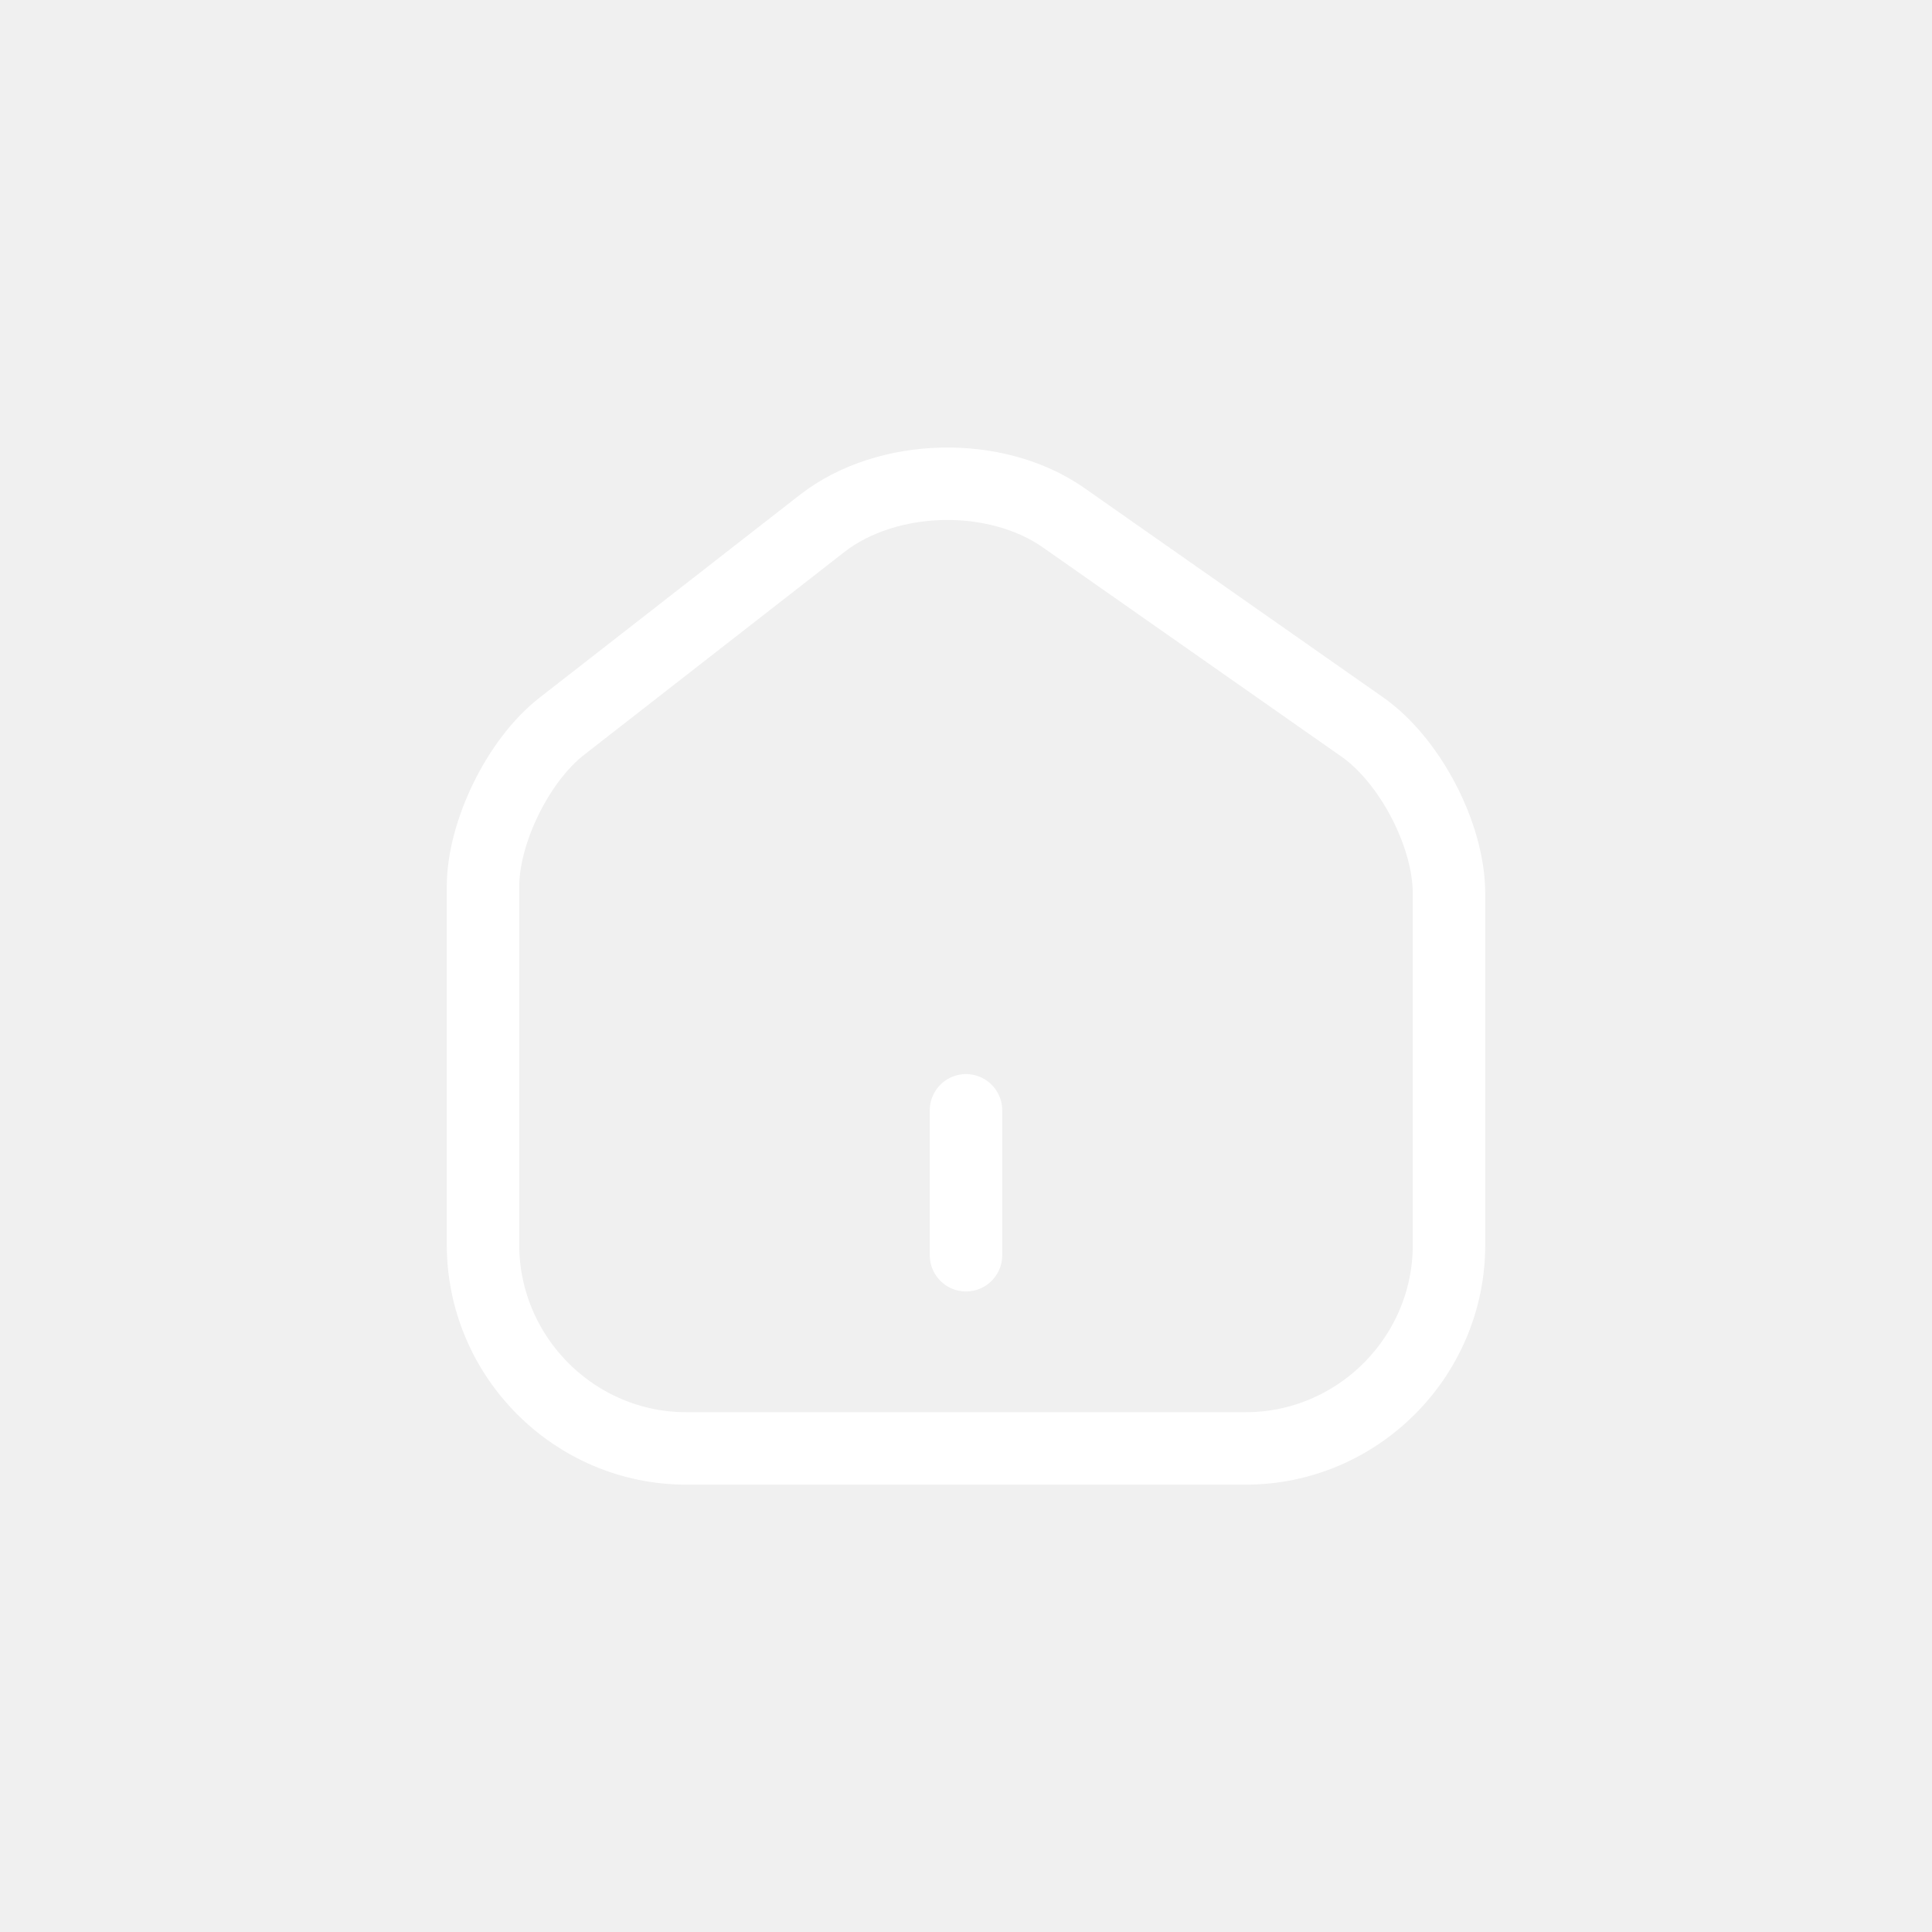
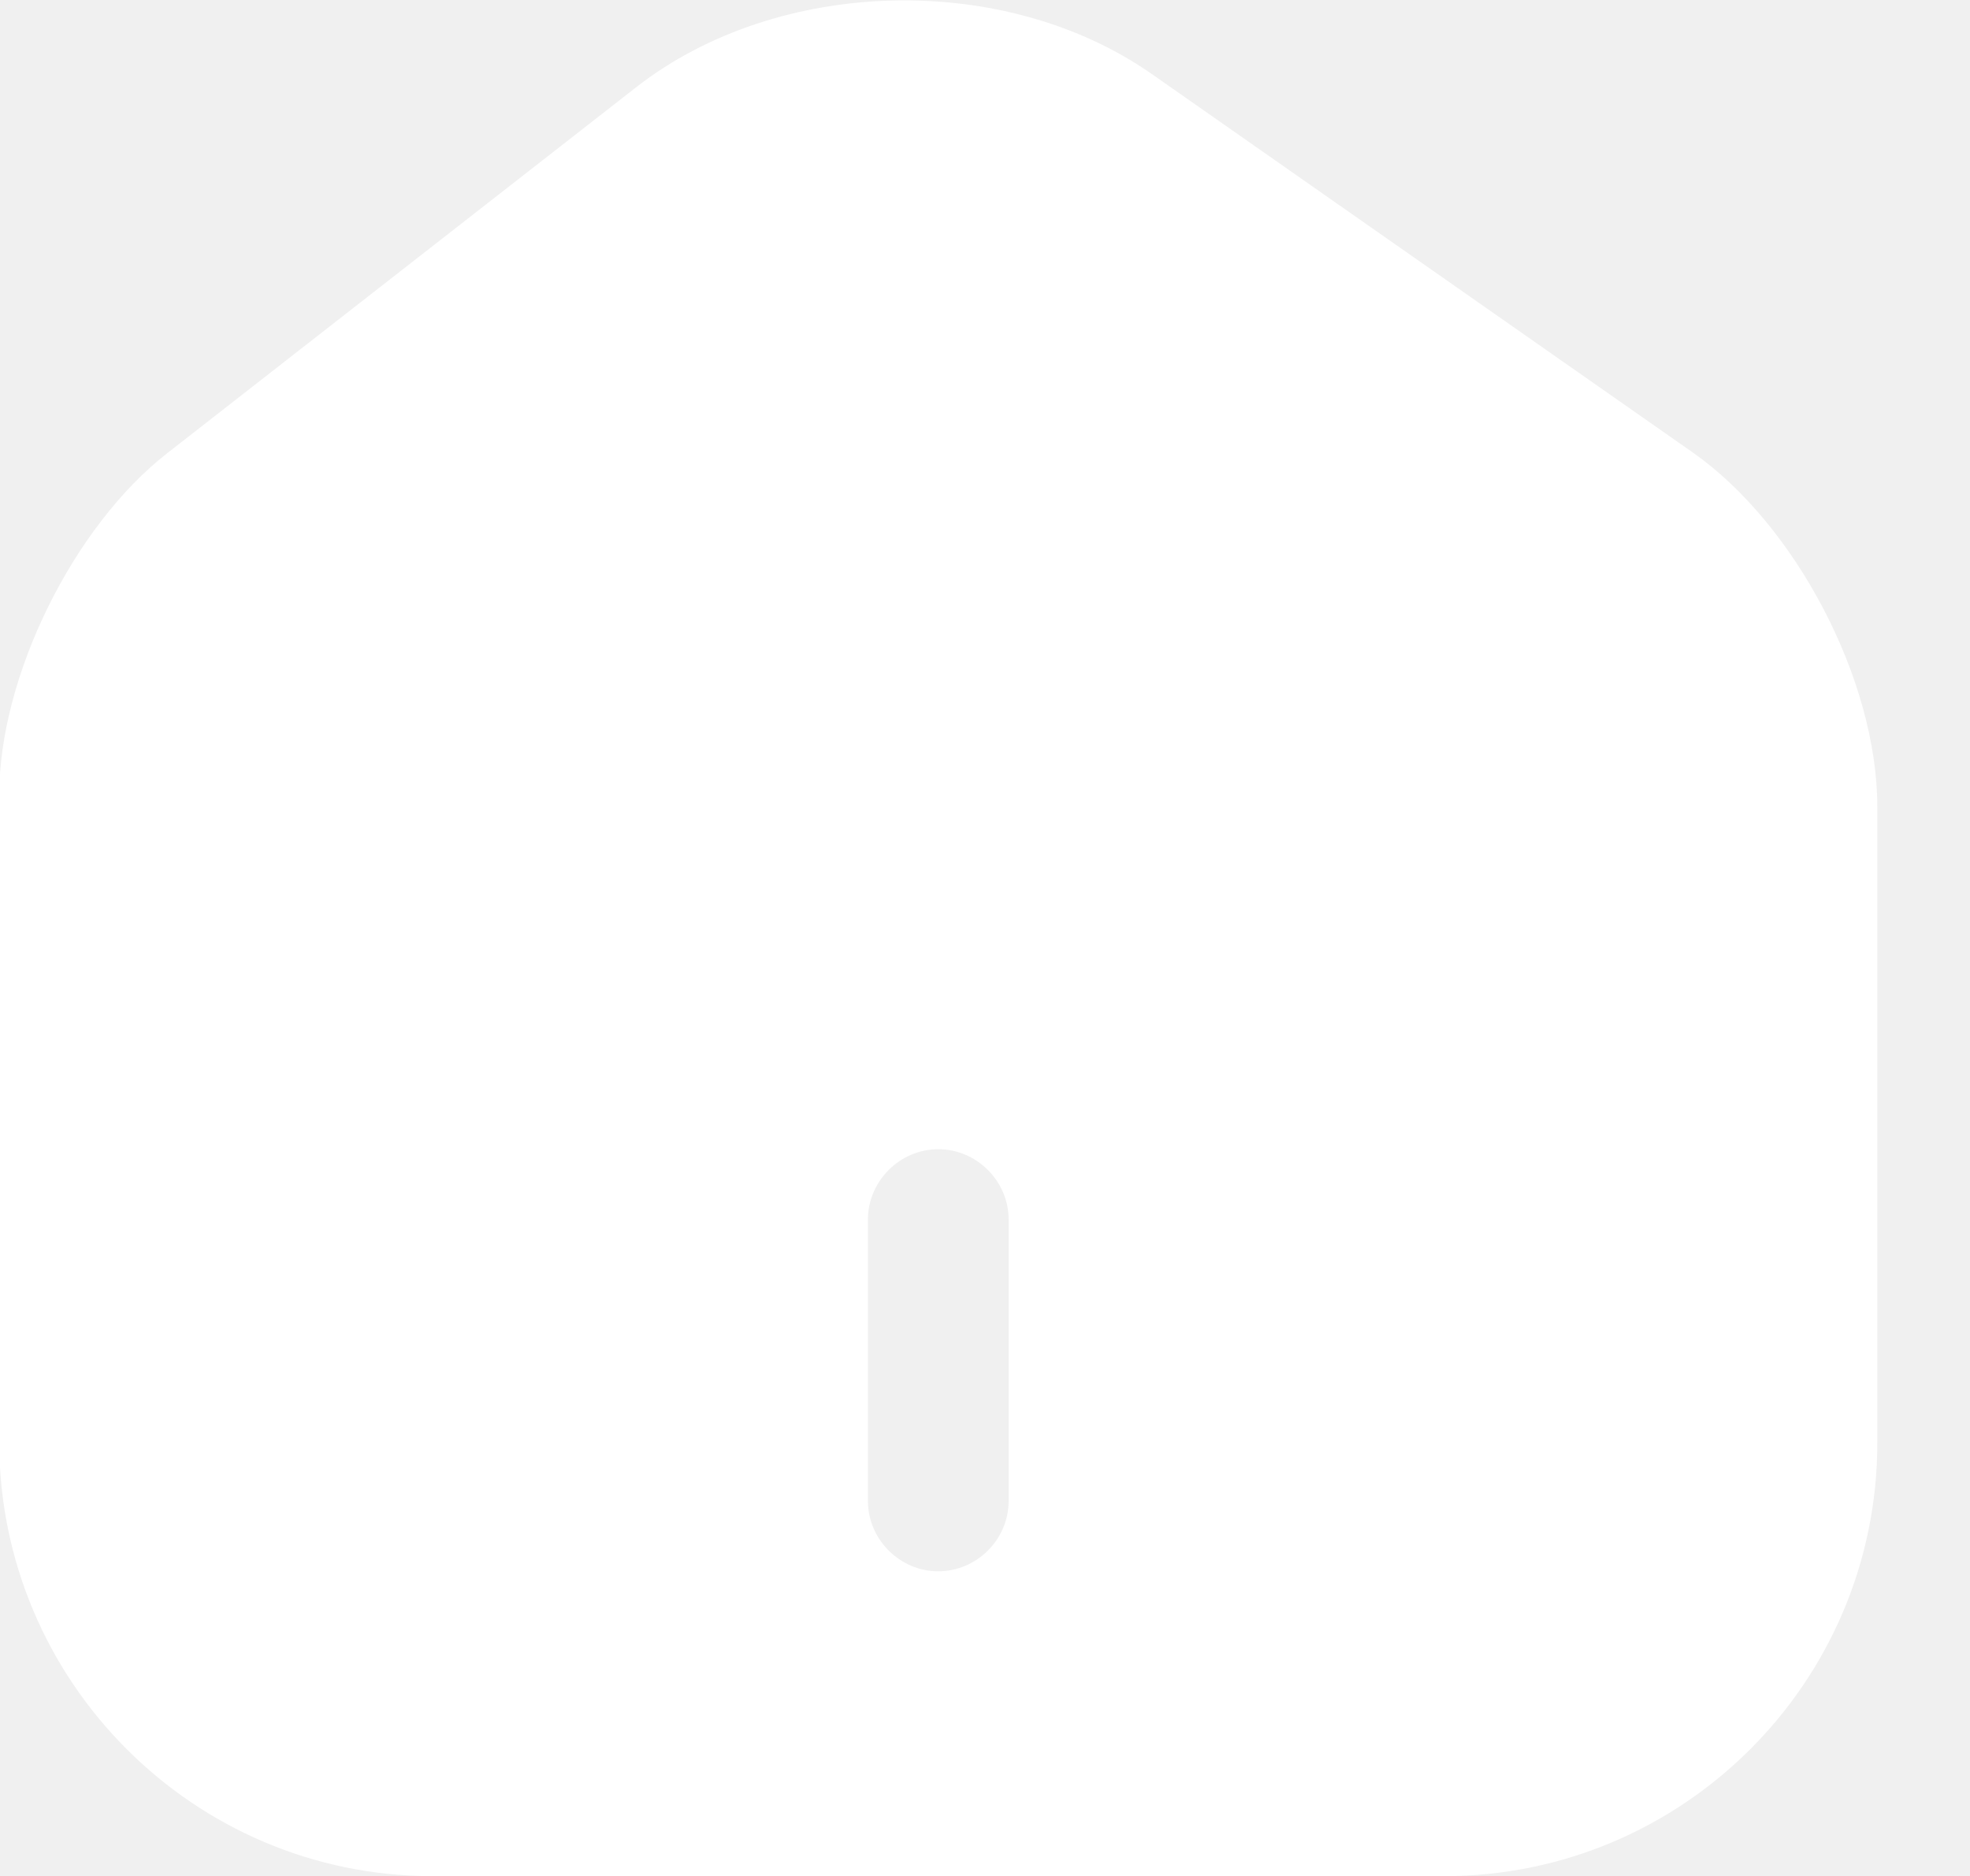
- <svg xmlns="http://www.w3.org/2000/svg" width="40" height="40" viewBox="0 0 40 40" fill="none">
-   <path d="M17.02 10.838L11.63 15.038C10.73 15.738 10 17.228 10 18.358V25.768C10 28.088 11.89 29.988 14.21 29.988H25.79C28.11 29.988 30 28.088 30 25.778V18.498C30 17.288 29.19 15.738 28.2 15.048L22.02 10.718C20.62 9.738 18.37 9.788 17.02 10.838Z" stroke="white" stroke-width="1.5" stroke-linecap="round" stroke-linejoin="round" />
-   <path d="M20 25.988V22.988" stroke="white" stroke-width="1.5" stroke-linecap="round" stroke-linejoin="round" />
+ <svg xmlns="http://www.w3.org/2000/svg" width="21" height="20" viewBox="0 0 21 20" fill="none">
+   <path d="M18.042 4.822L12.282 0.792C10.712 -0.308 8.302 -0.248 6.792 0.922L1.782 4.832C0.782 5.612 -0.008 7.212 -0.008 8.472V15.372C-0.008 17.922 2.062 20.002 4.612 20.002H15.392C17.942 20.002 20.012 17.932 20.012 15.382V8.602C20.012 7.252 19.142 5.592 18.042 4.822ZM10.752 16.002C10.752 16.412 10.412 16.752 10.002 16.752C9.592 16.752 9.252 16.412 9.252 16.002V13.002C9.252 12.592 9.592 12.252 10.002 12.252C10.412 12.252 10.752 12.592 10.752 13.002V16.002Z" fill="white" />
</svg>
